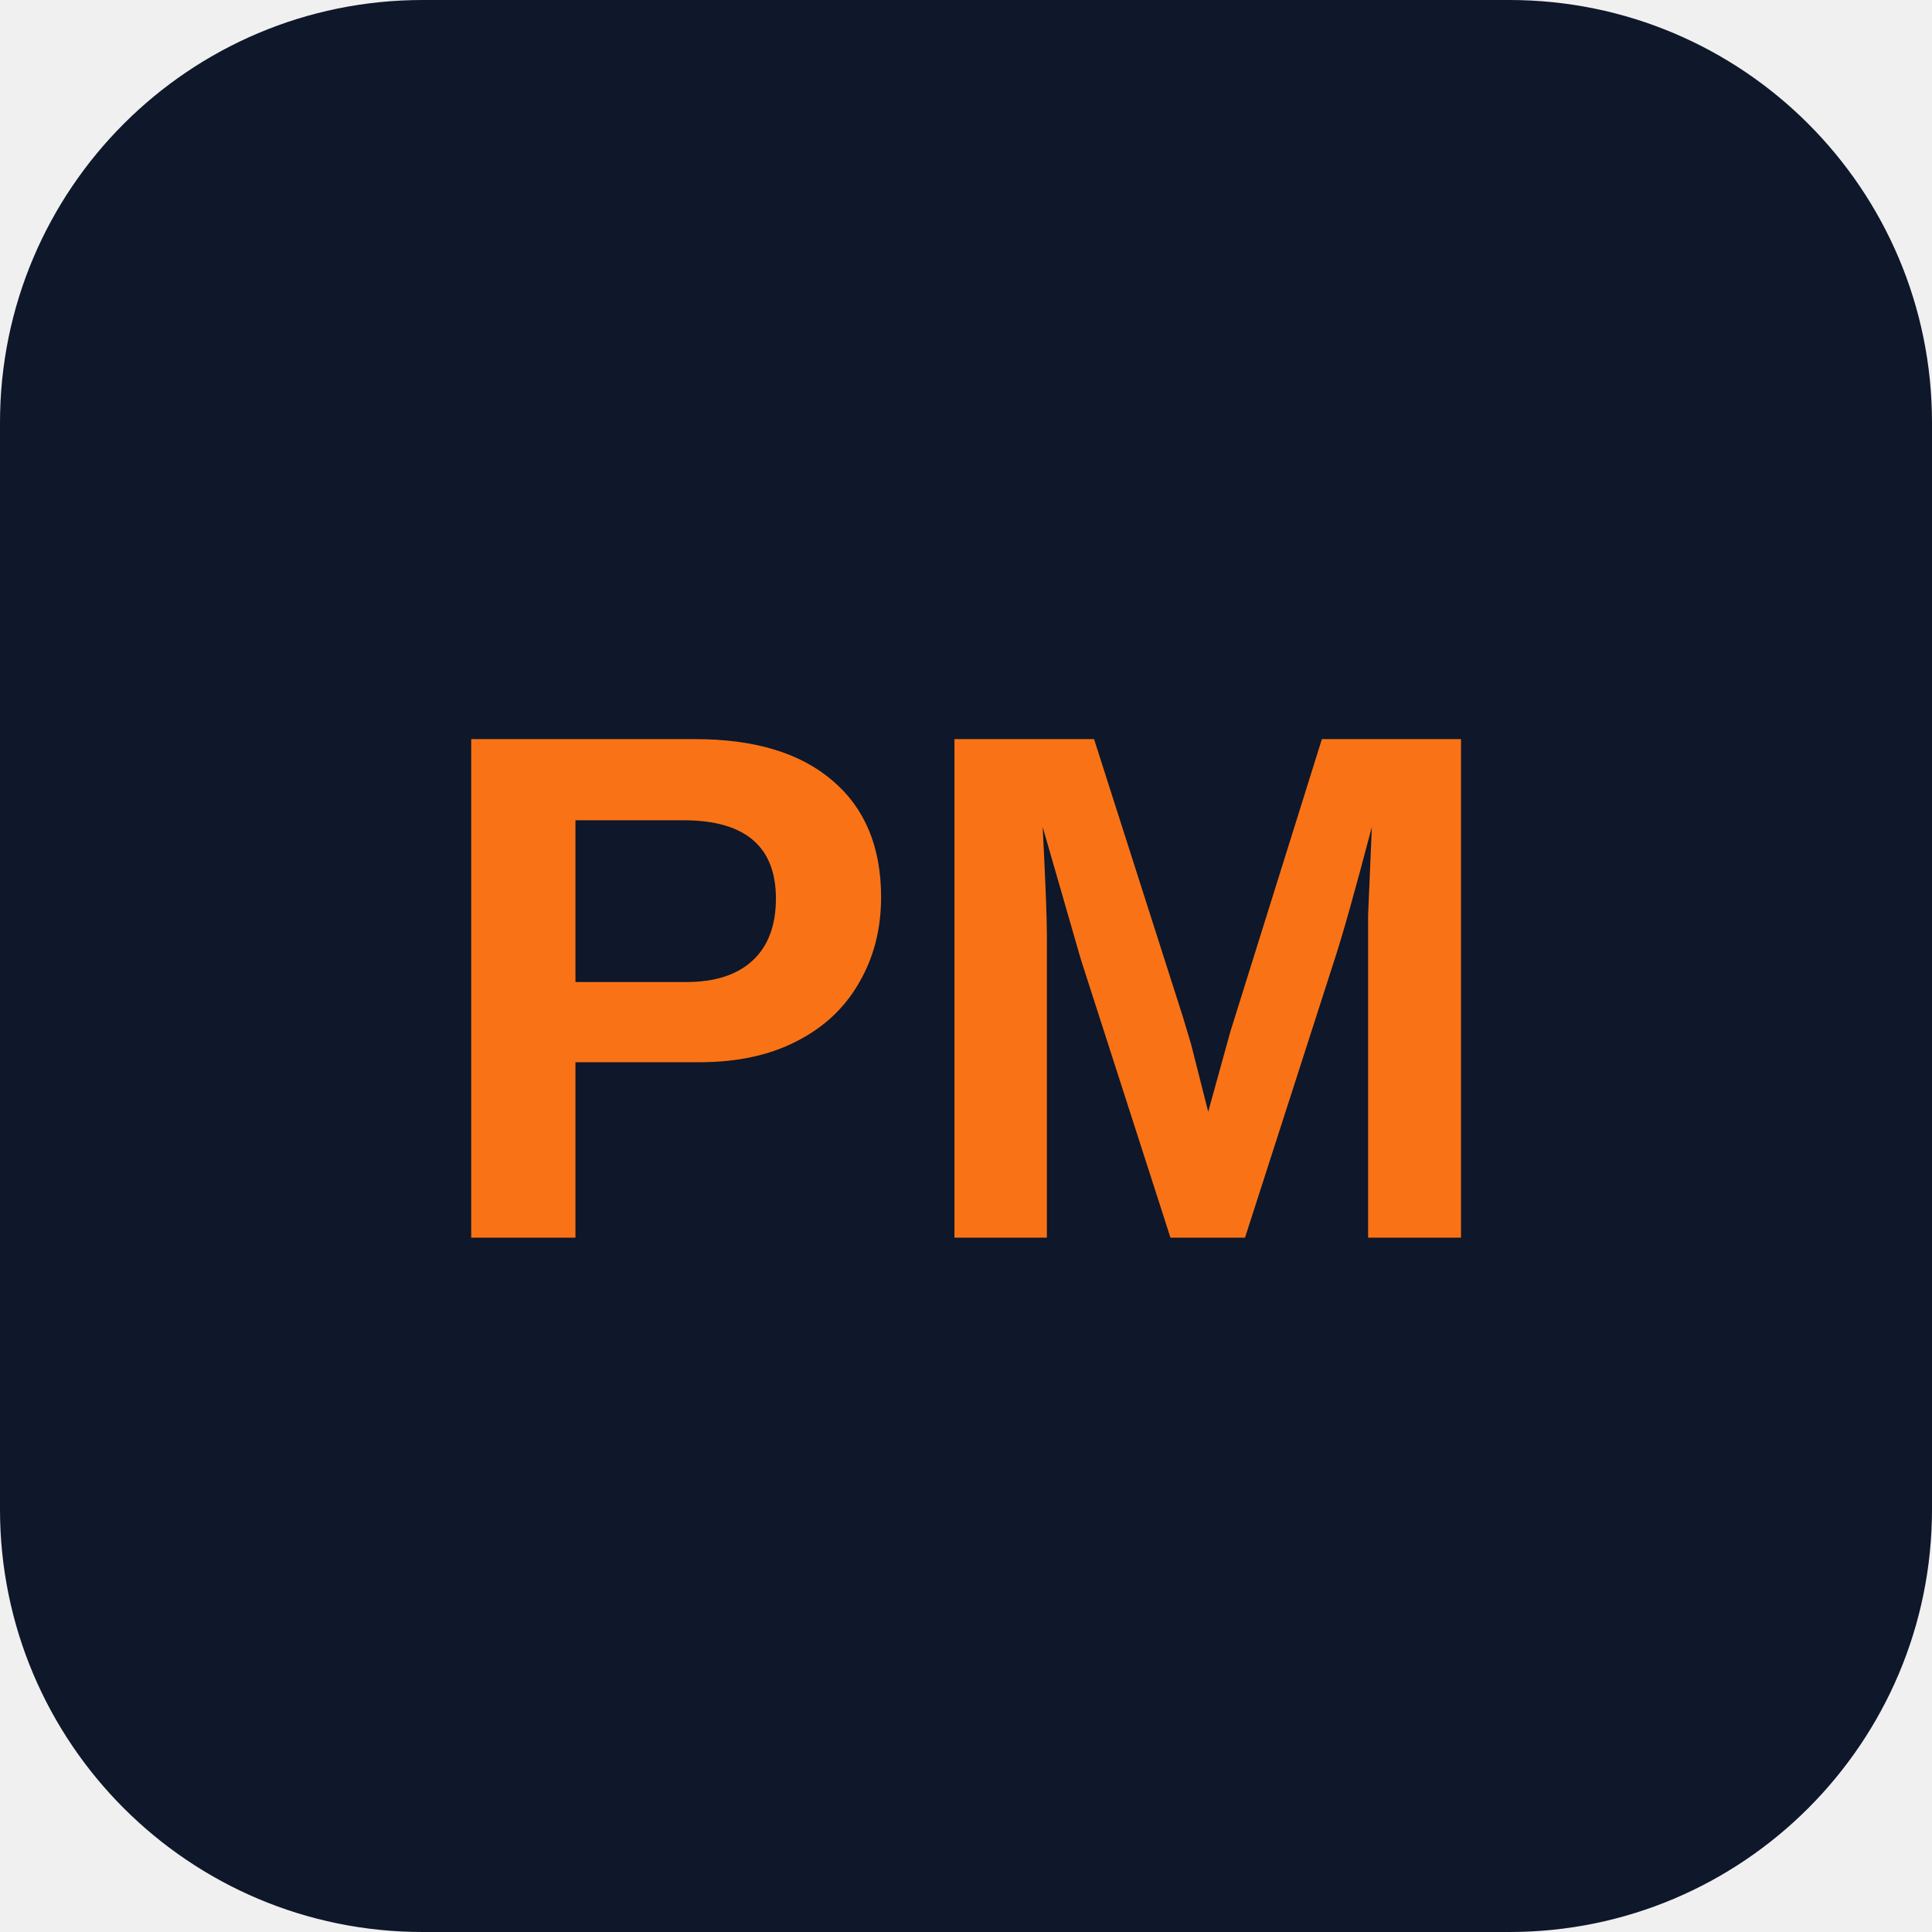
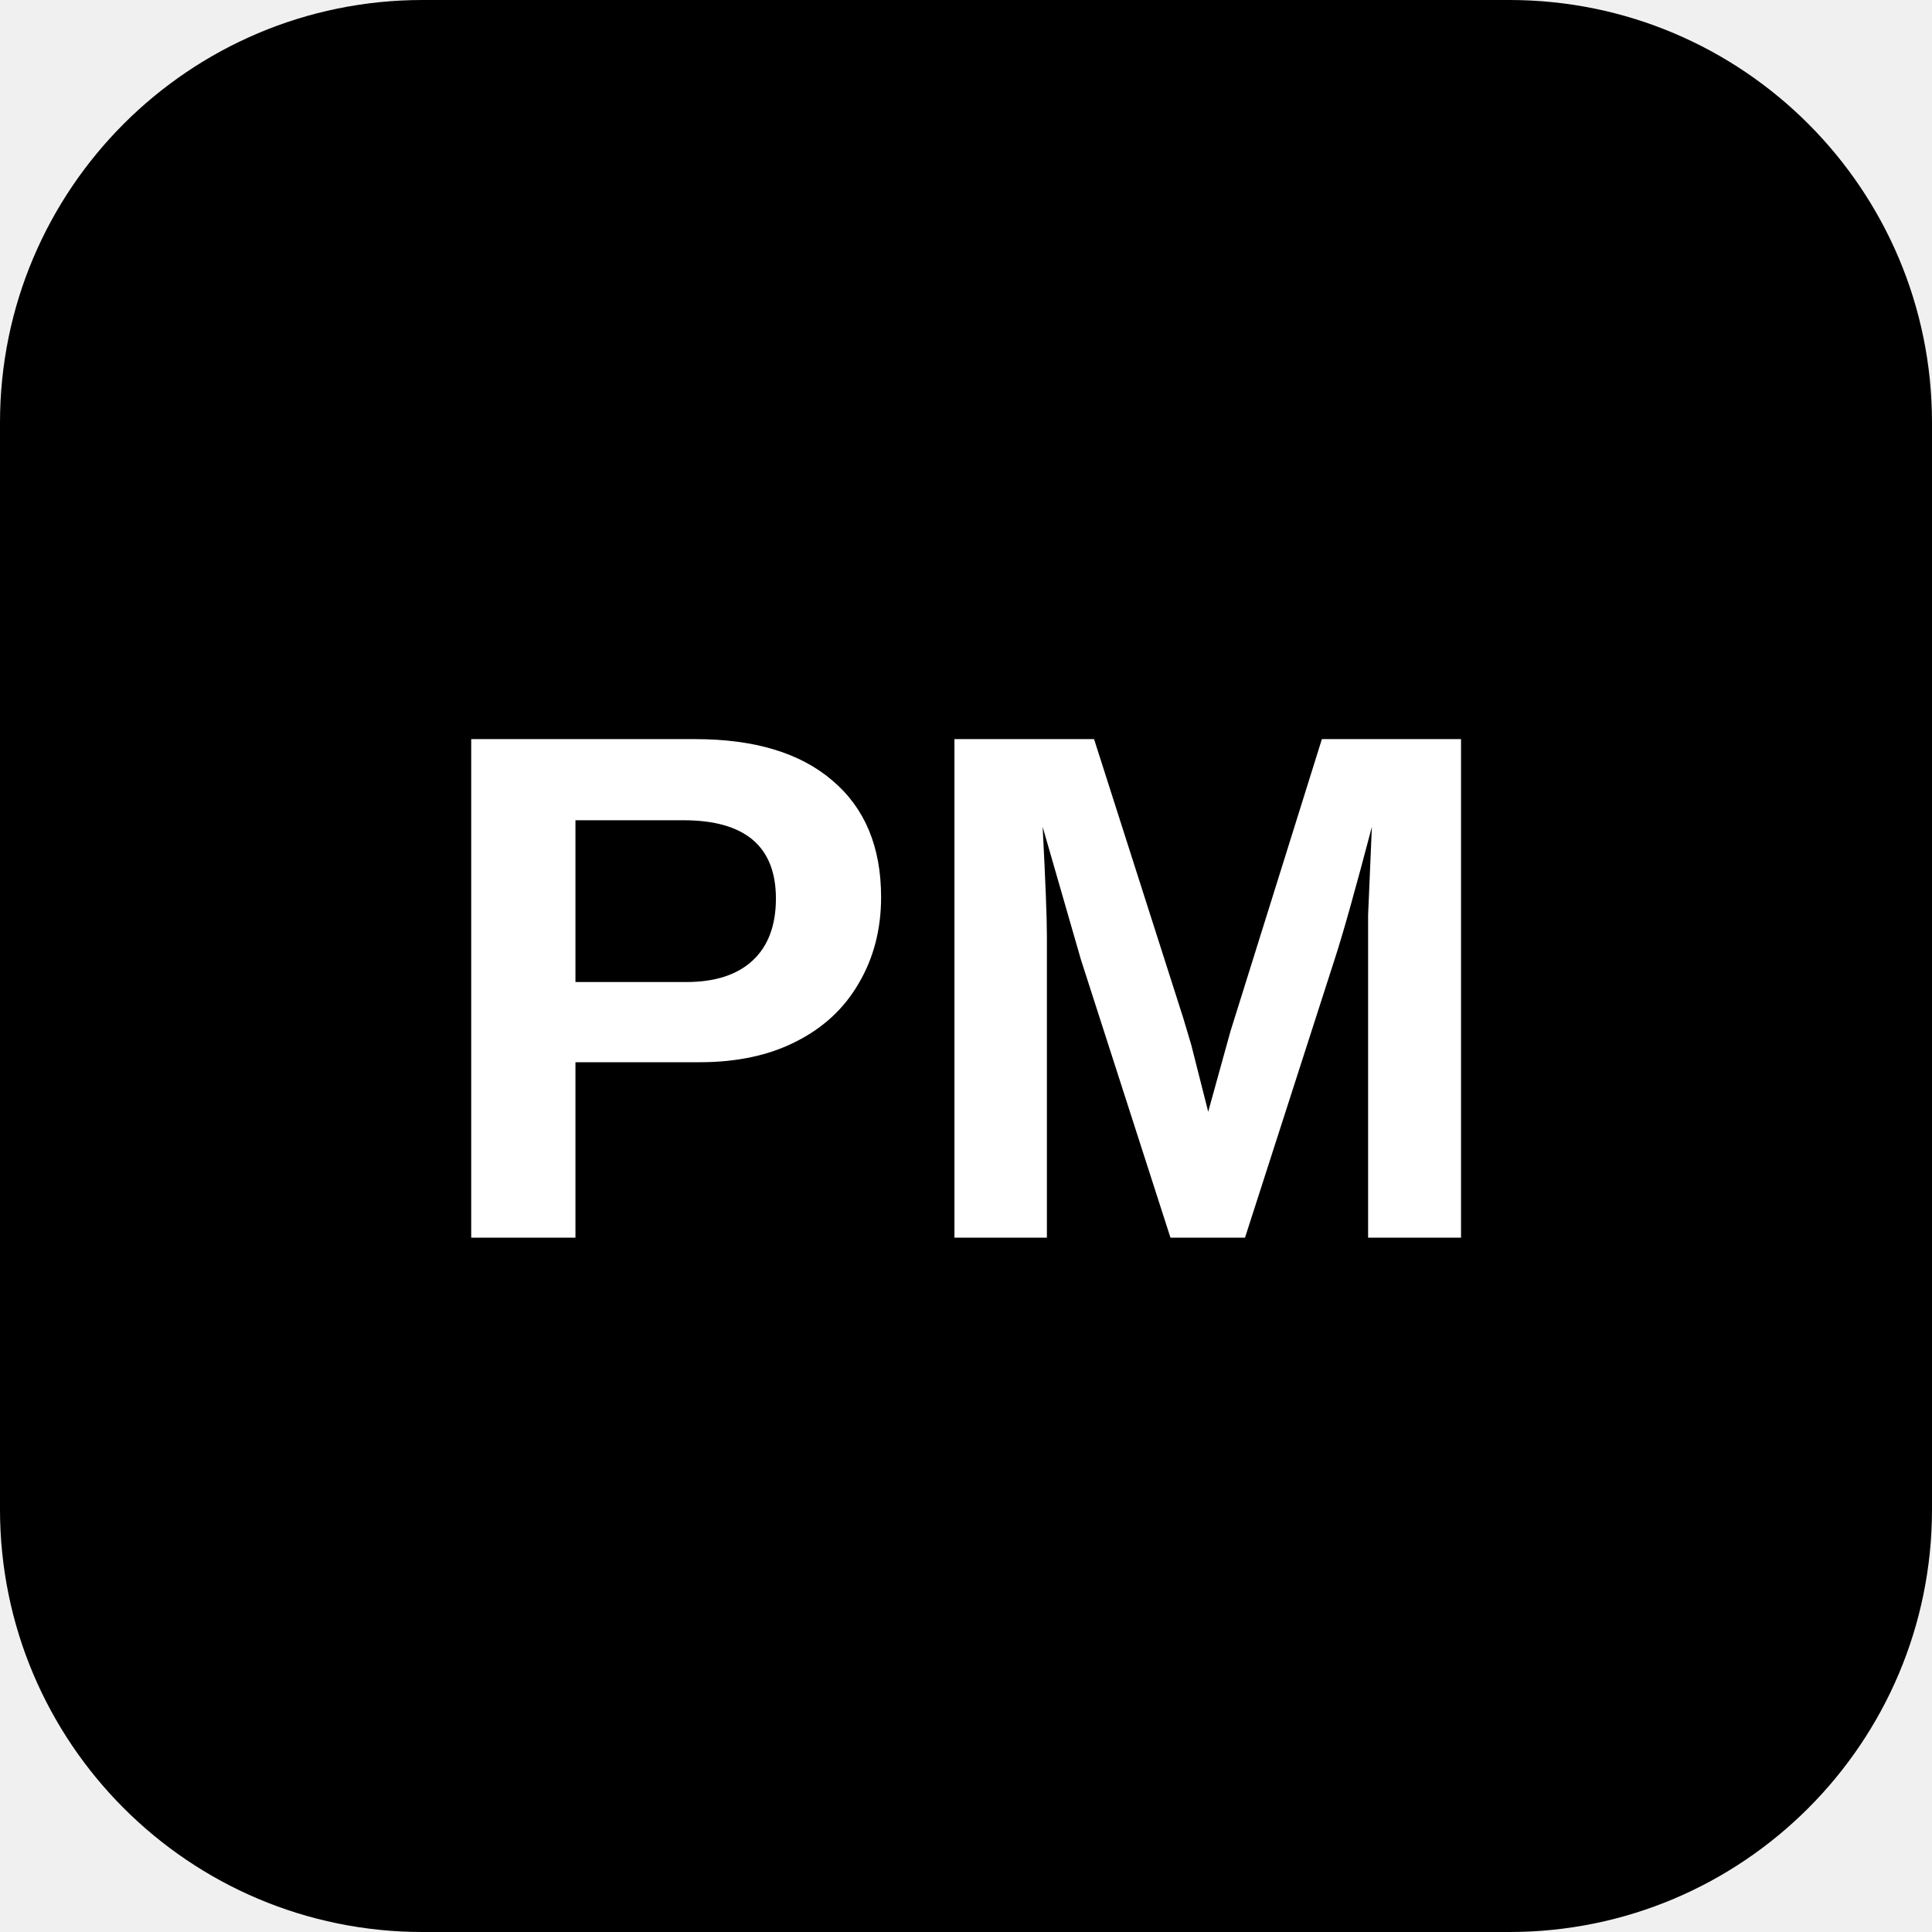
<svg xmlns="http://www.w3.org/2000/svg" viewBox="0 0 64 64">
-   <rect width="64" height="64" rx="14" fill="#0f172a" />
-   <text x="32" y="41" font-family="Arial, sans-serif" font-size="24" font-weight="700" fill="#f97316" text-anchor="middle">PM</text>
+   <rect width="64" height="64" rx="14" fill="#000000" />
+   <text x="32" y="41" font-family="Arial, sans-serif" font-size="24" font-weight="700" fill="#ffffff" text-anchor="middle">PM</text>
</svg>
